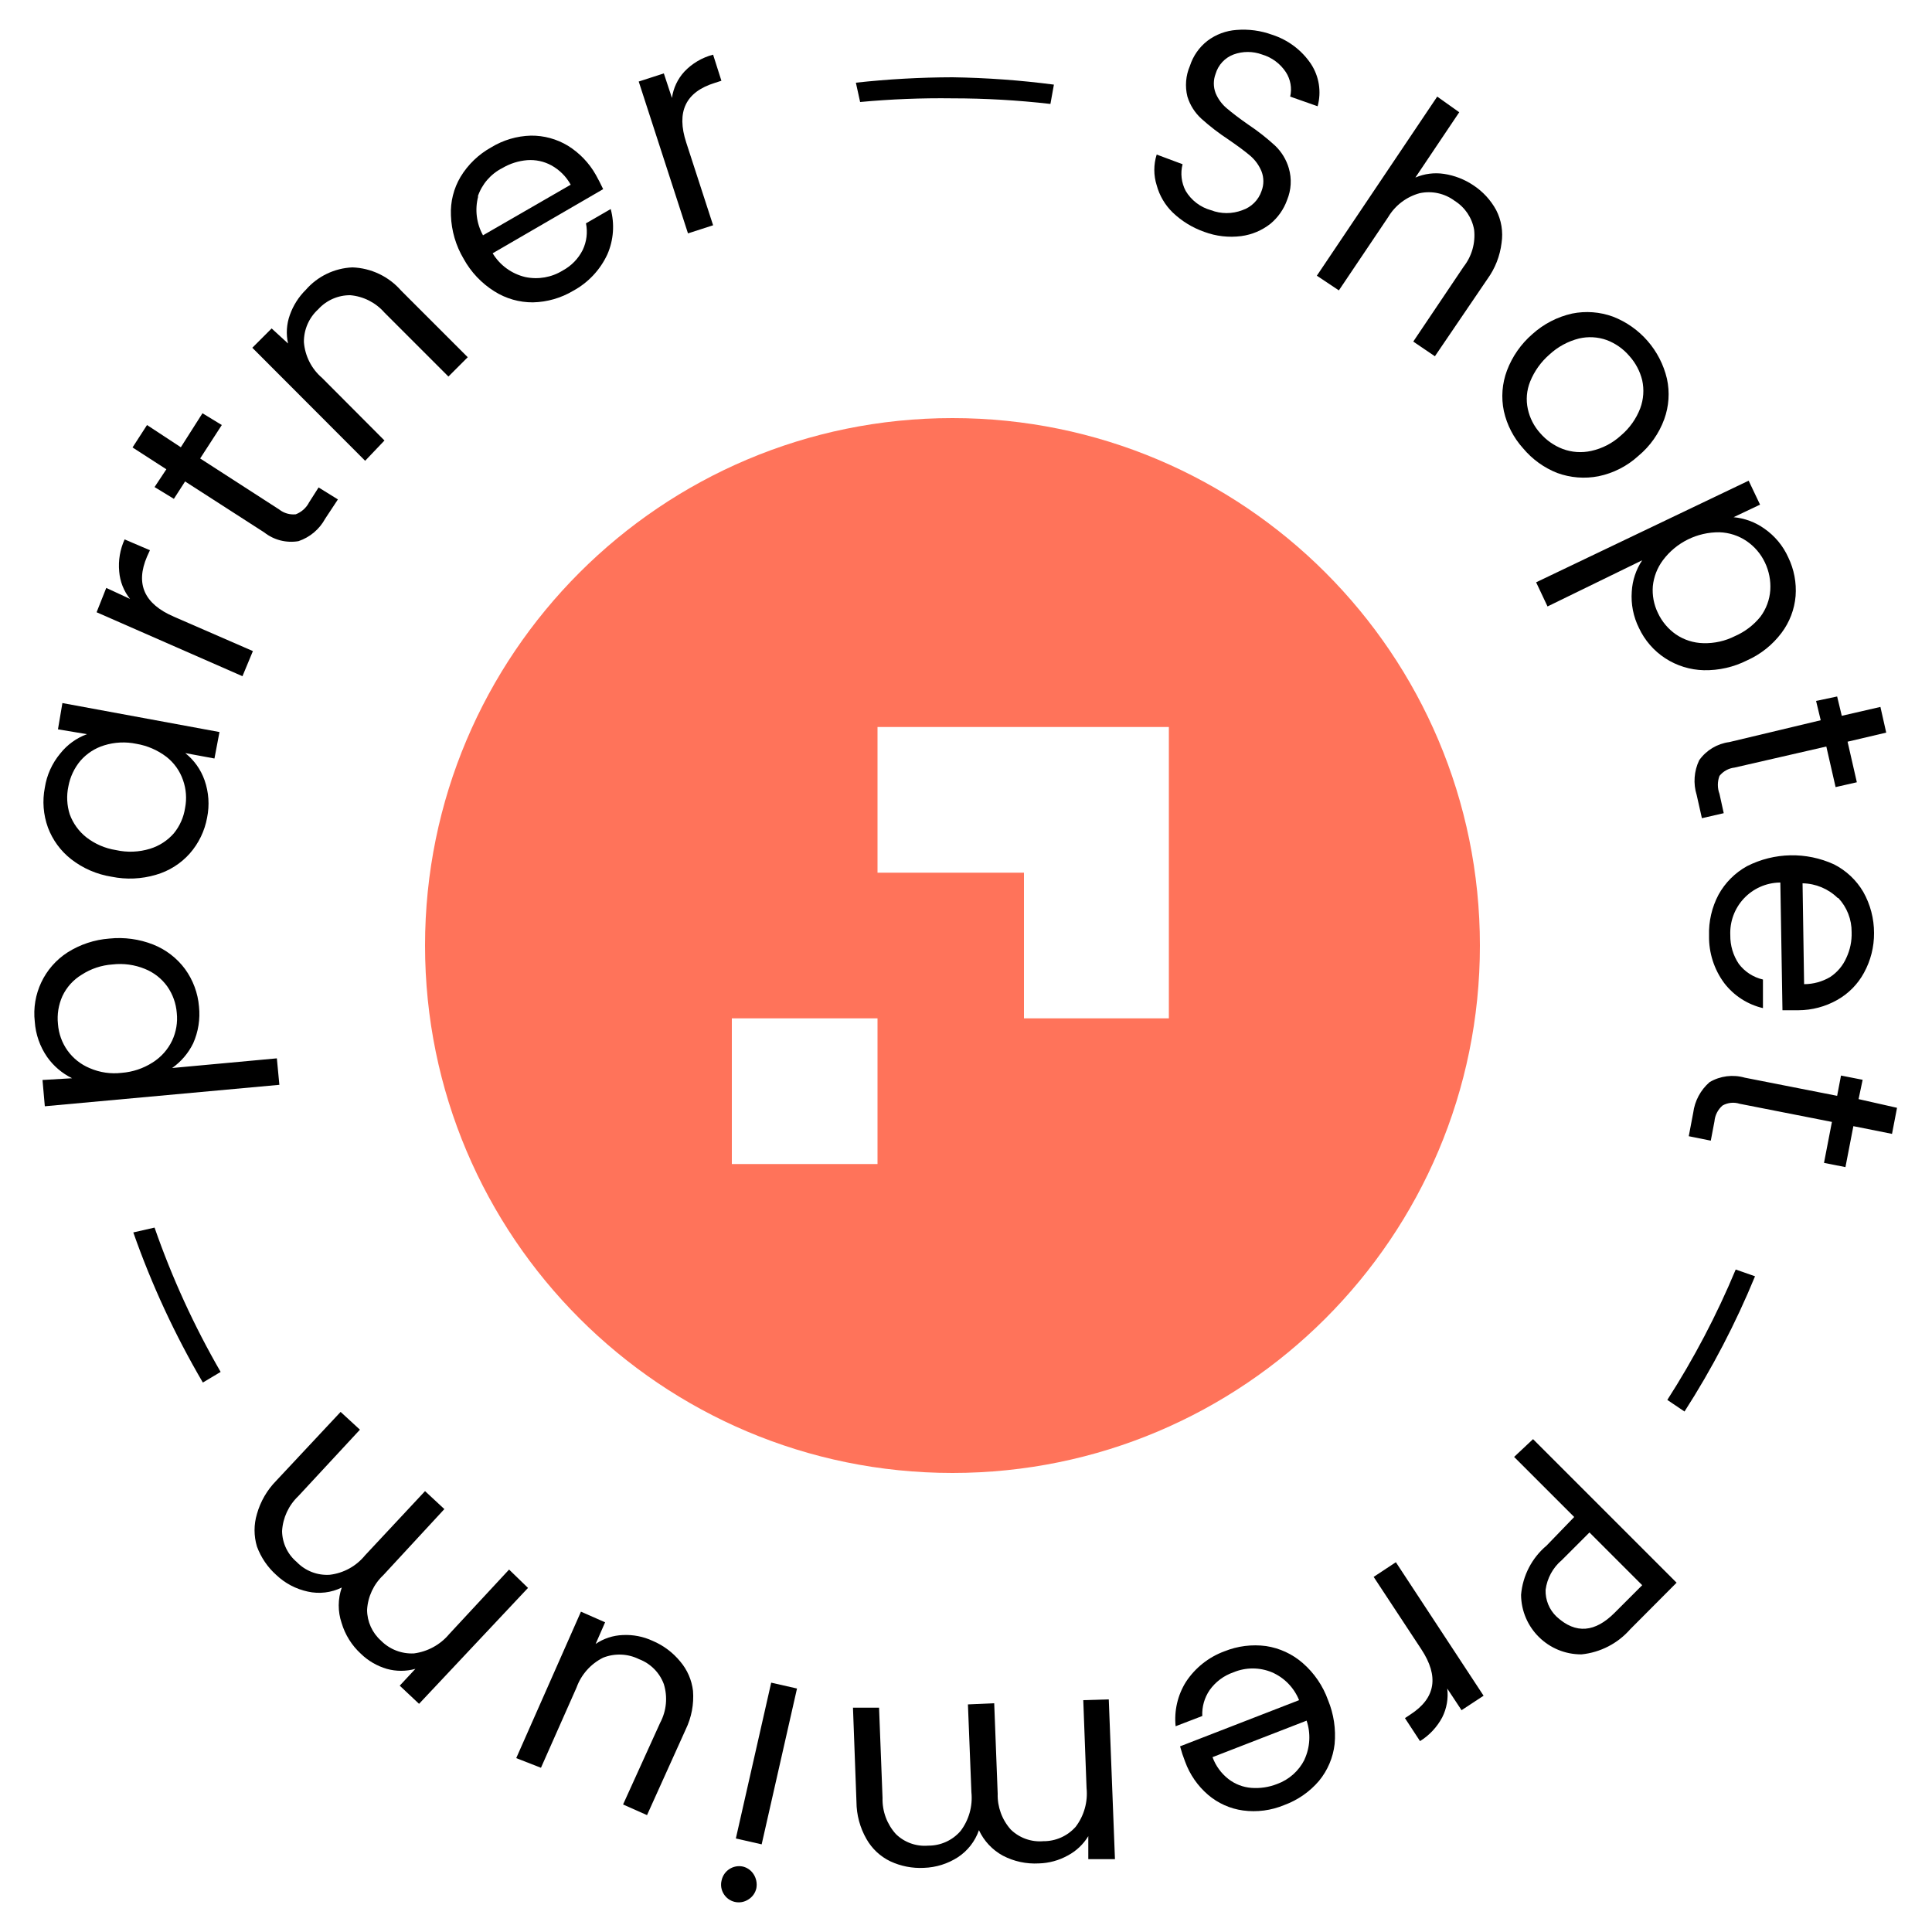
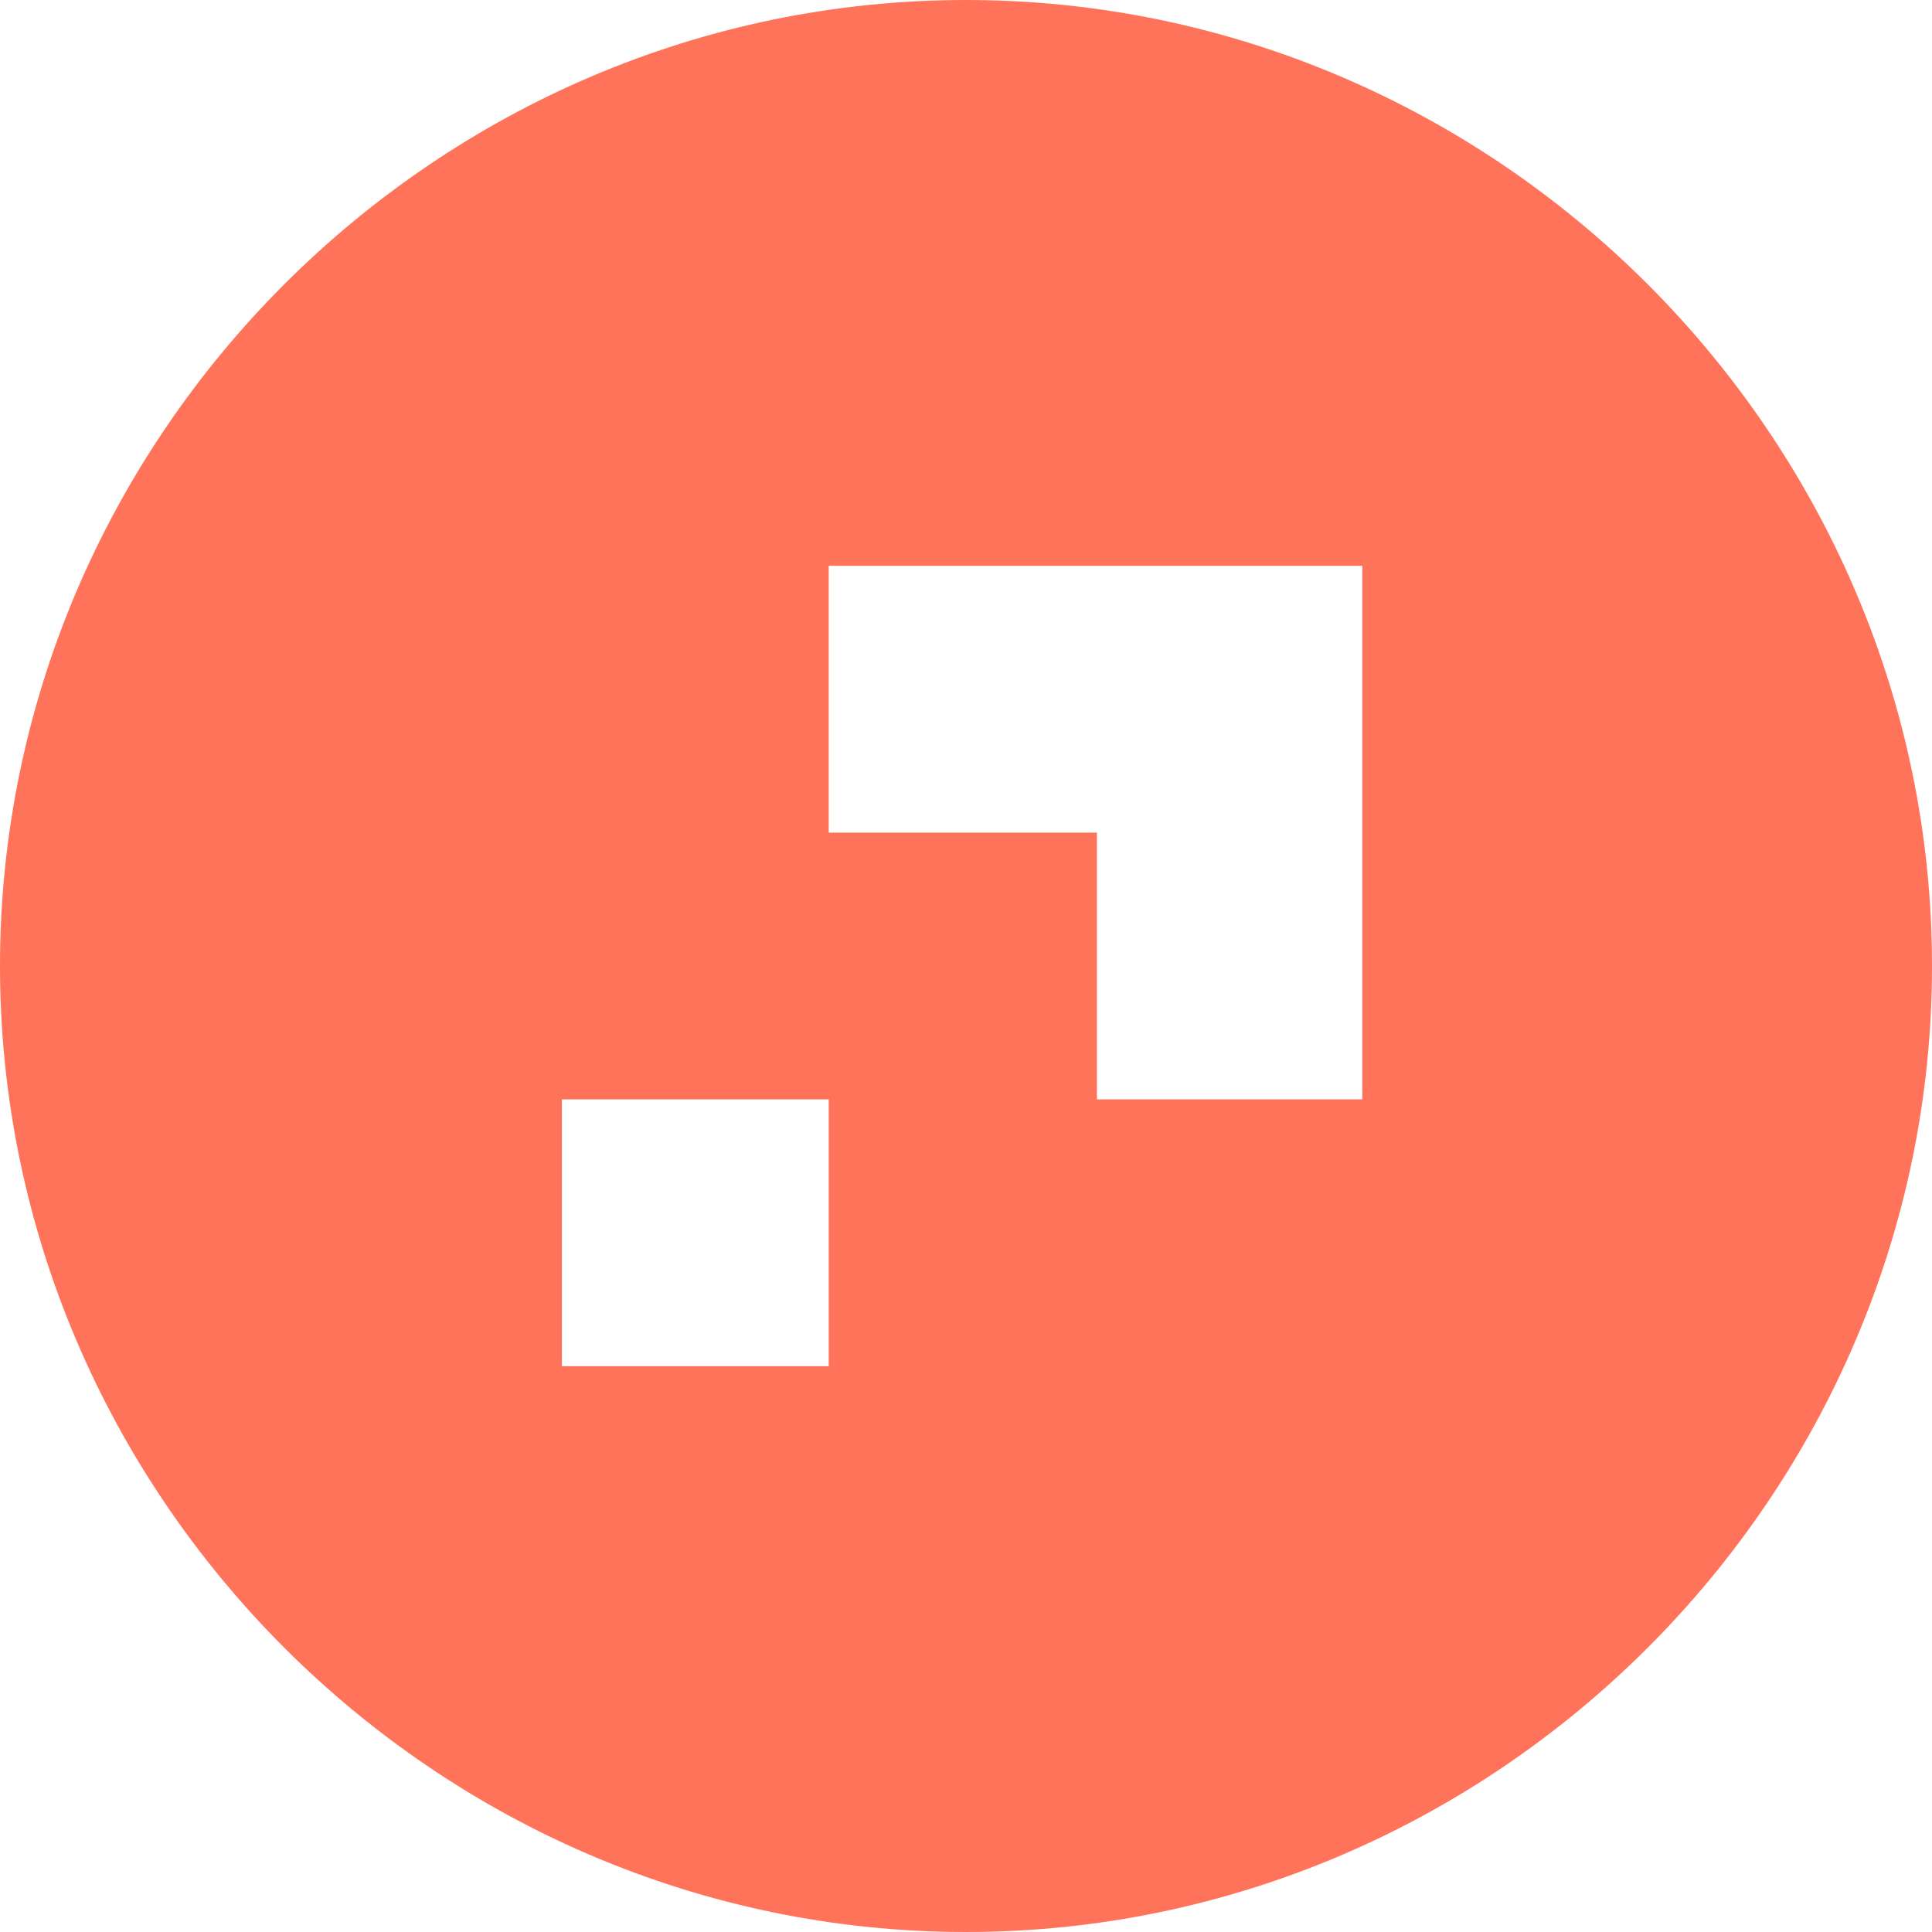
- <svg xmlns="http://www.w3.org/2000/svg" id="Vrstva_1" data-name="Vrstva 1" viewBox="0 0 100 100">
-   <defs>
-     <style>.cls-1{fill:#ff735a;}</style>
-   </defs>
-   <path class="cls-1" d="M49.3,21.64a27.3,27.3,0,1,0,27.3,27.3A27.3,27.3,0,0,0,49.3,21.64ZM45.42,60.25H37.88V52.71h7.54ZM60.5,52.71H53V45.17H45.42V37.63H60.5v7.54h0Z" />
-   <path d="M6.9,63.79a44.52,44.52,0,0,0,3.6,7.77l.92-.55A43.38,43.38,0,0,1,8,63.54Z" />
-   <path d="M49.3,5.09a44.55,44.55,0,0,1,5.07.29l.18-1A45.68,45.68,0,0,0,49.3,4a46.71,46.71,0,0,0-5,.28l.22,1A45.07,45.07,0,0,1,49.3,5.09Z" />
-   <path d="M86.3,72.46l.89.6a43.61,43.61,0,0,0,3.65-7l-1-.35A43.31,43.31,0,0,1,86.3,72.46Z" />
-   <path d="M64.25,12.22a3.09,3.09,0,0,0,1.51-.64,2.84,2.84,0,0,0,.86-1.23,2.48,2.48,0,0,0,.09-1.64A2.64,2.64,0,0,0,66,7.54a11.48,11.48,0,0,0-1.39-1.09c-.49-.34-.86-.63-1.12-.85a2.07,2.07,0,0,1-.57-.78,1.4,1.4,0,0,1,0-1,1.53,1.53,0,0,1,.93-1,2.14,2.14,0,0,1,1.47,0,2.23,2.23,0,0,1,1.24.92A1.65,1.65,0,0,1,66.78,5l1.42.5a2.7,2.7,0,0,0-.35-2.2,3.84,3.84,0,0,0-2-1.5A4.35,4.35,0,0,0,64,1.55a2.82,2.82,0,0,0-1.5.56,2.68,2.68,0,0,0-.91,1.3A2.49,2.49,0,0,0,61.46,5a2.56,2.56,0,0,0,.73,1.15,11.62,11.62,0,0,0,1.39,1.07c.48.33.86.61,1.13.84a2.12,2.12,0,0,1,.59.82,1.41,1.41,0,0,1,0,1,1.58,1.58,0,0,1-1,1,2.27,2.27,0,0,1-1.62,0,2.21,2.21,0,0,1-1.31-1,1.93,1.93,0,0,1-.16-1.38L59.87,8a2.63,2.63,0,0,0,0,1.59A3.1,3.1,0,0,0,60.7,11a4.52,4.52,0,0,0,1.63,1A4,4,0,0,0,64.25,12.22Z" />
-   <path d="M77.44,10.87a3.59,3.59,0,0,0-1.18-1.28A3.72,3.72,0,0,0,74.74,9a2.73,2.73,0,0,0-1.48.19l2.27-3.38L74.39,5l-6.23,9.27,1.14.76,2.55-3.79A2.74,2.74,0,0,1,73.48,10a2.24,2.24,0,0,1,1.82.4,2.21,2.21,0,0,1,1,1.49,2.63,2.63,0,0,1-.54,1.91l-2.61,3.88,1.12.76,2.72-4a4,4,0,0,0,.73-1.86A2.8,2.8,0,0,0,77.44,10.87Z" />
-   <path d="M80.6,24.48a4,4,0,0,0,2.14.17,4.37,4.37,0,0,0,2.07-1.06,4.44,4.44,0,0,0,1.33-1.89,3.77,3.77,0,0,0,.14-2.1,4.57,4.57,0,0,0-2.79-3.21,3.91,3.91,0,0,0-2.12-.16,4.55,4.55,0,0,0-2.05,1.06A4.67,4.67,0,0,0,78,19.18a3.77,3.77,0,0,0-.16,2.1,4.25,4.25,0,0,0,1,1.93A4.4,4.4,0,0,0,80.6,24.48Zm-1.4-4.73a3.68,3.68,0,0,1,1-1.4,3.52,3.52,0,0,1,1.53-.83,2.55,2.55,0,0,1,1.43.08,2.87,2.87,0,0,1,1.17.82A2.91,2.91,0,0,1,85,19.68a2.59,2.59,0,0,1-.1,1.45,3.47,3.47,0,0,1-1,1.41,3.32,3.32,0,0,1-1.54.8,2.61,2.61,0,0,1-1.47-.1,2.93,2.93,0,0,1-1.17-.82,2.72,2.72,0,0,1-.64-1.25A2.42,2.42,0,0,1,79.2,19.75Z" />
-   <path d="M80.1,31.39,85,29a3.25,3.25,0,0,0-.54,1.62,3.64,3.64,0,0,0,.37,1.88,3.78,3.78,0,0,0,1.36,1.57,3.83,3.83,0,0,0,2,.62,4.75,4.75,0,0,0,2.24-.51,4.55,4.55,0,0,0,1.78-1.42,3.69,3.69,0,0,0,.73-1.91,3.92,3.92,0,0,0-.38-2,3.61,3.61,0,0,0-1.24-1.49,3.27,3.27,0,0,0-1.59-.59l1.37-.65-.59-1.24-11,5.26Zm5.45-1.05A2.7,2.7,0,0,1,86.07,29,3.61,3.61,0,0,1,89,27.55a2.66,2.66,0,0,1,1.41.46,2.79,2.79,0,0,1,.94,1.1,2.89,2.89,0,0,1,.28,1.43,2.6,2.6,0,0,1-.51,1.38,3.46,3.46,0,0,1-1.31,1,3.4,3.4,0,0,1-1.65.37,2.62,2.62,0,0,1-1.41-.45,2.79,2.79,0,0,1-.94-1.12A2.68,2.68,0,0,1,85.55,30.34Z" />
-   <path d="M89.51,38.41a2.27,2.27,0,0,0-1.56.94,2.47,2.47,0,0,0-.13,1.8l.27,1.2,1.13-.26-.22-1a1.33,1.33,0,0,1,0-.93,1.17,1.17,0,0,1,.78-.43l4.75-1.09.48,2.1,1.1-.25-.48-2.1,2-.47-.3-1.33-2,.46-.24-1L94,36.28l.24,1Z" />
-   <path d="M92.15,45.68l.11,6.61.83,0a4.11,4.11,0,0,0,2-.53,3.56,3.56,0,0,0,1.39-1.41A4.21,4.21,0,0,0,97,48.29a4.32,4.32,0,0,0-.56-2.13,3.7,3.7,0,0,0-1.51-1.42,5.18,5.18,0,0,0-4.5.09,3.76,3.76,0,0,0-1.48,1.48,4.25,4.25,0,0,0-.49,2.12,4,4,0,0,0,.79,2.46,3.55,3.55,0,0,0,2,1.29l0-1.48A2.18,2.18,0,0,1,90,49.89a2.59,2.59,0,0,1-.44-1.48,2.61,2.61,0,0,1,2.55-2.73Zm3,.8a2.55,2.55,0,0,1,.69,1.77,2.89,2.89,0,0,1-.27,1.32,2.3,2.3,0,0,1-.84,1,2.66,2.66,0,0,1-1.35.37l-.08-5.22A2.67,2.67,0,0,1,95.12,46.48Z" />
-   <path d="M96.2,56.89l.21-1-1.12-.22-.2,1.05-4.78-.94a2.33,2.33,0,0,0-1.82.23,2.53,2.53,0,0,0-.85,1.59l-.23,1.21,1.14.23.19-1a1.22,1.22,0,0,1,.42-.82,1.11,1.11,0,0,1,.88-.09l4.78.94-.41,2.12,1.11.22.41-2.12,2,.4.26-1.35Z" />
-   <path d="M78.37,75.41l3.11,3.11L80.05,80a3.74,3.74,0,0,0-1.32,2.55,3.11,3.11,0,0,0,3.13,3.08,3.87,3.87,0,0,0,2.52-1.3l2.4-2.41-7.43-7.43ZM85,82.05l-1.43,1.43c-1,1-2,1.12-3,.2A1.83,1.83,0,0,1,80,82.29a2.42,2.42,0,0,1,.84-1.54l1.43-1.43Z" />
-   <path d="M71.1,81.62l2.47,3.75q1.38,2.1-.55,3.36l-.3.2.78,1.19a3.25,3.25,0,0,0,1.15-1.23,2.62,2.62,0,0,0,.26-1.49l.74,1.12,1.14-.75-4.54-6.91Z" />
-   <path d="M67.43,86.08a3.74,3.74,0,0,0-1.9-.88,4.26,4.26,0,0,0-2.15.27,4.06,4.06,0,0,0-2,1.59,3.63,3.63,0,0,0-.53,2.29l1.38-.53a2.19,2.19,0,0,1,.38-1.34,2.51,2.51,0,0,1,1.23-.92,2.59,2.59,0,0,1,2,0A2.65,2.65,0,0,1,67.24,88l-6.16,2.39a7.32,7.32,0,0,0,.26.79,4.12,4.12,0,0,0,1.19,1.72,3.52,3.52,0,0,0,1.81.81,4.11,4.11,0,0,0,2.13-.28,4.32,4.32,0,0,0,1.8-1.25,3.65,3.65,0,0,0,.81-1.91A4.8,4.8,0,0,0,68.74,88,4.59,4.59,0,0,0,67.43,86.08Zm.09,5a2.56,2.56,0,0,1-1.42,1.26,3,3,0,0,1-1.33.2,2.21,2.21,0,0,1-1.19-.46,2.54,2.54,0,0,1-.82-1.13l4.87-1.89A2.72,2.72,0,0,1,67.52,91.07Z" />
-   <path d="M56.07,88l.17,4.55a2.84,2.84,0,0,1-.56,2A2.21,2.21,0,0,1,54,95.3a2.15,2.15,0,0,1-1.68-.6,2.67,2.67,0,0,1-.68-1.86l-.18-4.68-1.36.06.18,4.55a2.84,2.84,0,0,1-.56,2,2.19,2.19,0,0,1-1.68.76,2.13,2.13,0,0,1-1.67-.6,2.68,2.68,0,0,1-.69-1.87l-.18-4.67-1.35,0,.18,4.87a3.91,3.91,0,0,0,.52,1.93,2.83,2.83,0,0,0,1.23,1.15,3.66,3.66,0,0,0,1.74.34,3.45,3.45,0,0,0,1.76-.55,2.75,2.75,0,0,0,1.09-1.4,2.89,2.89,0,0,0,1.24,1.32,3.59,3.59,0,0,0,1.86.4,3.26,3.26,0,0,0,1.5-.41,2.76,2.76,0,0,0,1.06-1l0,1.19,1.38,0-.32-8.27Z" />
-   <path d="M38.44,96.61a.93.93,0,0,0-1.09.72.9.9,0,0,0,.11.7.91.91,0,0,0,1.27.29.91.91,0,0,0,.42-.59A1,1,0,0,0,39,97,.91.91,0,0,0,38.44,96.61Z" />
-   <rect x="35.54" y="90.59" width="8.27" height="1.37" transform="translate(-58.12 109.78) rotate(-77.22)" />
-   <path d="M35.21,86a3.72,3.72,0,0,0-1.43-1.07,3.28,3.28,0,0,0-1.55-.3,2.68,2.68,0,0,0-1.4.46l.49-1.12-1.25-.55L26.72,91,28,91.5l1.84-4.15a2.78,2.78,0,0,1,1.38-1.55,2.29,2.29,0,0,1,1.86.08,2.19,2.19,0,0,1,1.28,1.29,2.61,2.61,0,0,1-.19,2L32.25,93.4l1.24.55,2-4.43a3.89,3.89,0,0,0,.38-2A2.86,2.86,0,0,0,35.21,86Z" />
-   <path d="M26.35,81.24l-3.1,3.34a2.86,2.86,0,0,1-1.82,1,2.24,2.24,0,0,1-1.71-.66A2.15,2.15,0,0,1,19,83.33a2.67,2.67,0,0,1,.84-1.8L23,78.11l-1-.93-3.11,3.33a2.77,2.77,0,0,1-1.82,1,2.17,2.17,0,0,1-1.71-.66,2.13,2.13,0,0,1-.76-1.6,2.71,2.71,0,0,1,.84-1.81L18.63,74l-1-.92-3.33,3.56a4,4,0,0,0-1,1.72,2.93,2.93,0,0,0,0,1.69,3.68,3.68,0,0,0,1,1.47,3.4,3.4,0,0,0,1.63.86,2.67,2.67,0,0,0,1.76-.21A2.82,2.82,0,0,0,17.68,84a3.53,3.53,0,0,0,1,1.6,3.22,3.22,0,0,0,1.34.78,2.76,2.76,0,0,0,1.48,0l-.81.87,1,.94,5.64-6Z" />
-   <path d="M14.33,54.78l-5.42.5A3.39,3.39,0,0,0,10,54a3.73,3.73,0,0,0,.3-1.9,3.85,3.85,0,0,0-.72-1.94,3.79,3.79,0,0,0-1.65-1.27,4.83,4.83,0,0,0-2.27-.31,4.7,4.7,0,0,0-2.17.72,3.76,3.76,0,0,0-1.69,3.58,3.65,3.65,0,0,0,.64,1.83,3.43,3.43,0,0,0,1.29,1.1L2.2,55.9l.12,1.36,12.14-1.11ZM7.89,55a3.45,3.45,0,0,1-1.59.53,3.2,3.2,0,0,1-1.65-.24,2.67,2.67,0,0,1-1.16-.92A2.71,2.71,0,0,1,3,53a2.8,2.8,0,0,1,.23-1.44,2.56,2.56,0,0,1,1-1.11,3.34,3.34,0,0,1,1.59-.53,3.39,3.39,0,0,1,1.68.23,2.63,2.63,0,0,1,1.16.91,2.77,2.77,0,0,1,.49,1.37,2.7,2.7,0,0,1-.24,1.43A2.73,2.73,0,0,1,7.89,55Z" />
-   <path d="M3.68,44.47a4.57,4.57,0,0,0,2.1.91,4.74,4.74,0,0,0,2.29-.1,3.72,3.72,0,0,0,1.75-1.1,3.86,3.86,0,0,0,.9-1.86,3.65,3.65,0,0,0-.13-1.93,3.12,3.12,0,0,0-1-1.41l1.51.28.26-1.37-8.13-1.5L3,37.75,4.5,38a3.16,3.16,0,0,0-1.38,1,3.62,3.62,0,0,0-.8,1.77,3.88,3.88,0,0,0,.16,2.06A3.76,3.76,0,0,0,3.68,44.47ZM3.54,40.7a2.88,2.88,0,0,1,.62-1.32,2.67,2.67,0,0,1,1.23-.8,3.32,3.32,0,0,1,1.67-.08,3.54,3.54,0,0,1,1.55.67,2.6,2.6,0,0,1,.86,1.2,2.74,2.74,0,0,1,.11,1.45A2.71,2.71,0,0,1,9,43.13a2.67,2.67,0,0,1-1.23.8A3.44,3.44,0,0,1,6,44a3.34,3.34,0,0,1-1.53-.66,2.7,2.7,0,0,1-.86-1.19A2.83,2.83,0,0,1,3.54,40.7Z" />
-   <path d="M13.09,33.7,9,31.92c-1.53-.66-2-1.69-1.39-3.11l.15-.33-1.31-.56a3.26,3.26,0,0,0-.28,1.66A2.6,2.6,0,0,0,6.73,31L5.5,30.43,5,31.69,12.55,35Z" />
-   <path d="M8,25.21l1,.61.58-.9,4.1,2.64a2.25,2.25,0,0,0,1.77.45,2.47,2.47,0,0,0,1.38-1.16l.66-1-1-.62L16,26a1.3,1.3,0,0,1-.69.62,1.19,1.19,0,0,1-.86-.25l-4.09-2.64L11.48,22l-1-.61L9.36,23.15,7.61,22l-.75,1.16,1.75,1.13Z" />
-   <path d="M19.9,22.8l-3.23-3.24a2.72,2.72,0,0,1-.94-1.85,2.26,2.26,0,0,1,.74-1.7,2.22,2.22,0,0,1,1.66-.73,2.66,2.66,0,0,1,1.77.9l3.31,3.31,1-1-3.45-3.45a3.51,3.51,0,0,0-2.52-1.2A3.39,3.39,0,0,0,15.83,15,3.43,3.43,0,0,0,15,16.31a2.64,2.64,0,0,0-.09,1.47L14.06,17l-1,1,5.84,5.85Z" />
-   <path d="M24,13.4a4.61,4.61,0,0,0,1.59,1.68,3.69,3.69,0,0,0,2,.57,4.25,4.25,0,0,0,2.08-.6,4.11,4.11,0,0,0,1.77-1.89,3.55,3.55,0,0,0,.17-2.34l-1.28.74a2.19,2.19,0,0,1-.17,1.38A2.46,2.46,0,0,1,29.13,14a2.64,2.64,0,0,1-1.94.34,2.7,2.7,0,0,1-1.69-1.23l5.72-3.32c-.13-.27-.25-.51-.38-.74a4.21,4.21,0,0,0-1.45-1.51,3.63,3.63,0,0,0-1.91-.52,4.15,4.15,0,0,0-2.06.61,4.28,4.28,0,0,0-1.58,1.52,3.59,3.59,0,0,0-.5,2A4.72,4.72,0,0,0,24,13.4Zm.73-3.23A2.56,2.56,0,0,1,26,8.7a3,3,0,0,1,1.29-.41,2.27,2.27,0,0,1,1.25.27,2.55,2.55,0,0,1,1,1L25,12.18A2.72,2.72,0,0,1,24.75,10.17Z" />
-   <path d="M35.42,3.71a2.53,2.53,0,0,0-.64,1.36L34.36,3.8l-1.3.42,2.55,7.86,1.3-.42L35.52,7.38C35,5.79,35.48,4.76,37,4.29l.34-.11-.43-1.35A3.13,3.13,0,0,0,35.42,3.71Z" />
+ <svg xmlns="http://www.w3.org/2000/svg" width="100%" height="100%" viewBox="0 0 100 100" version="1.1" xml:space="preserve" style="fill-rule:evenodd;clip-rule:evenodd;stroke-linejoin:round;stroke-miterlimit:2;">
+   <g transform="matrix(1.8315,0,0,1.8315,-40.293,-39.6337)">
+     <path d="M49.3,21.64C34.324,21.64 22,33.964 22,48.94C22,63.916 34.324,76.24 49.3,76.24C64.276,76.24 76.6,63.916 76.6,48.94C76.6,33.964 64.276,21.64 49.3,21.64ZM45.42,60.25L37.88,60.25L37.88,52.71L45.42,52.71L45.42,60.25ZM60.5,52.71L53,52.71L53,45.17L45.42,45.17L45.42,37.63L60.5,37.63L60.5,52.71Z" style="fill:rgb(255,115,90);fill-rule:nonzero;" />
+   </g>
</svg>
